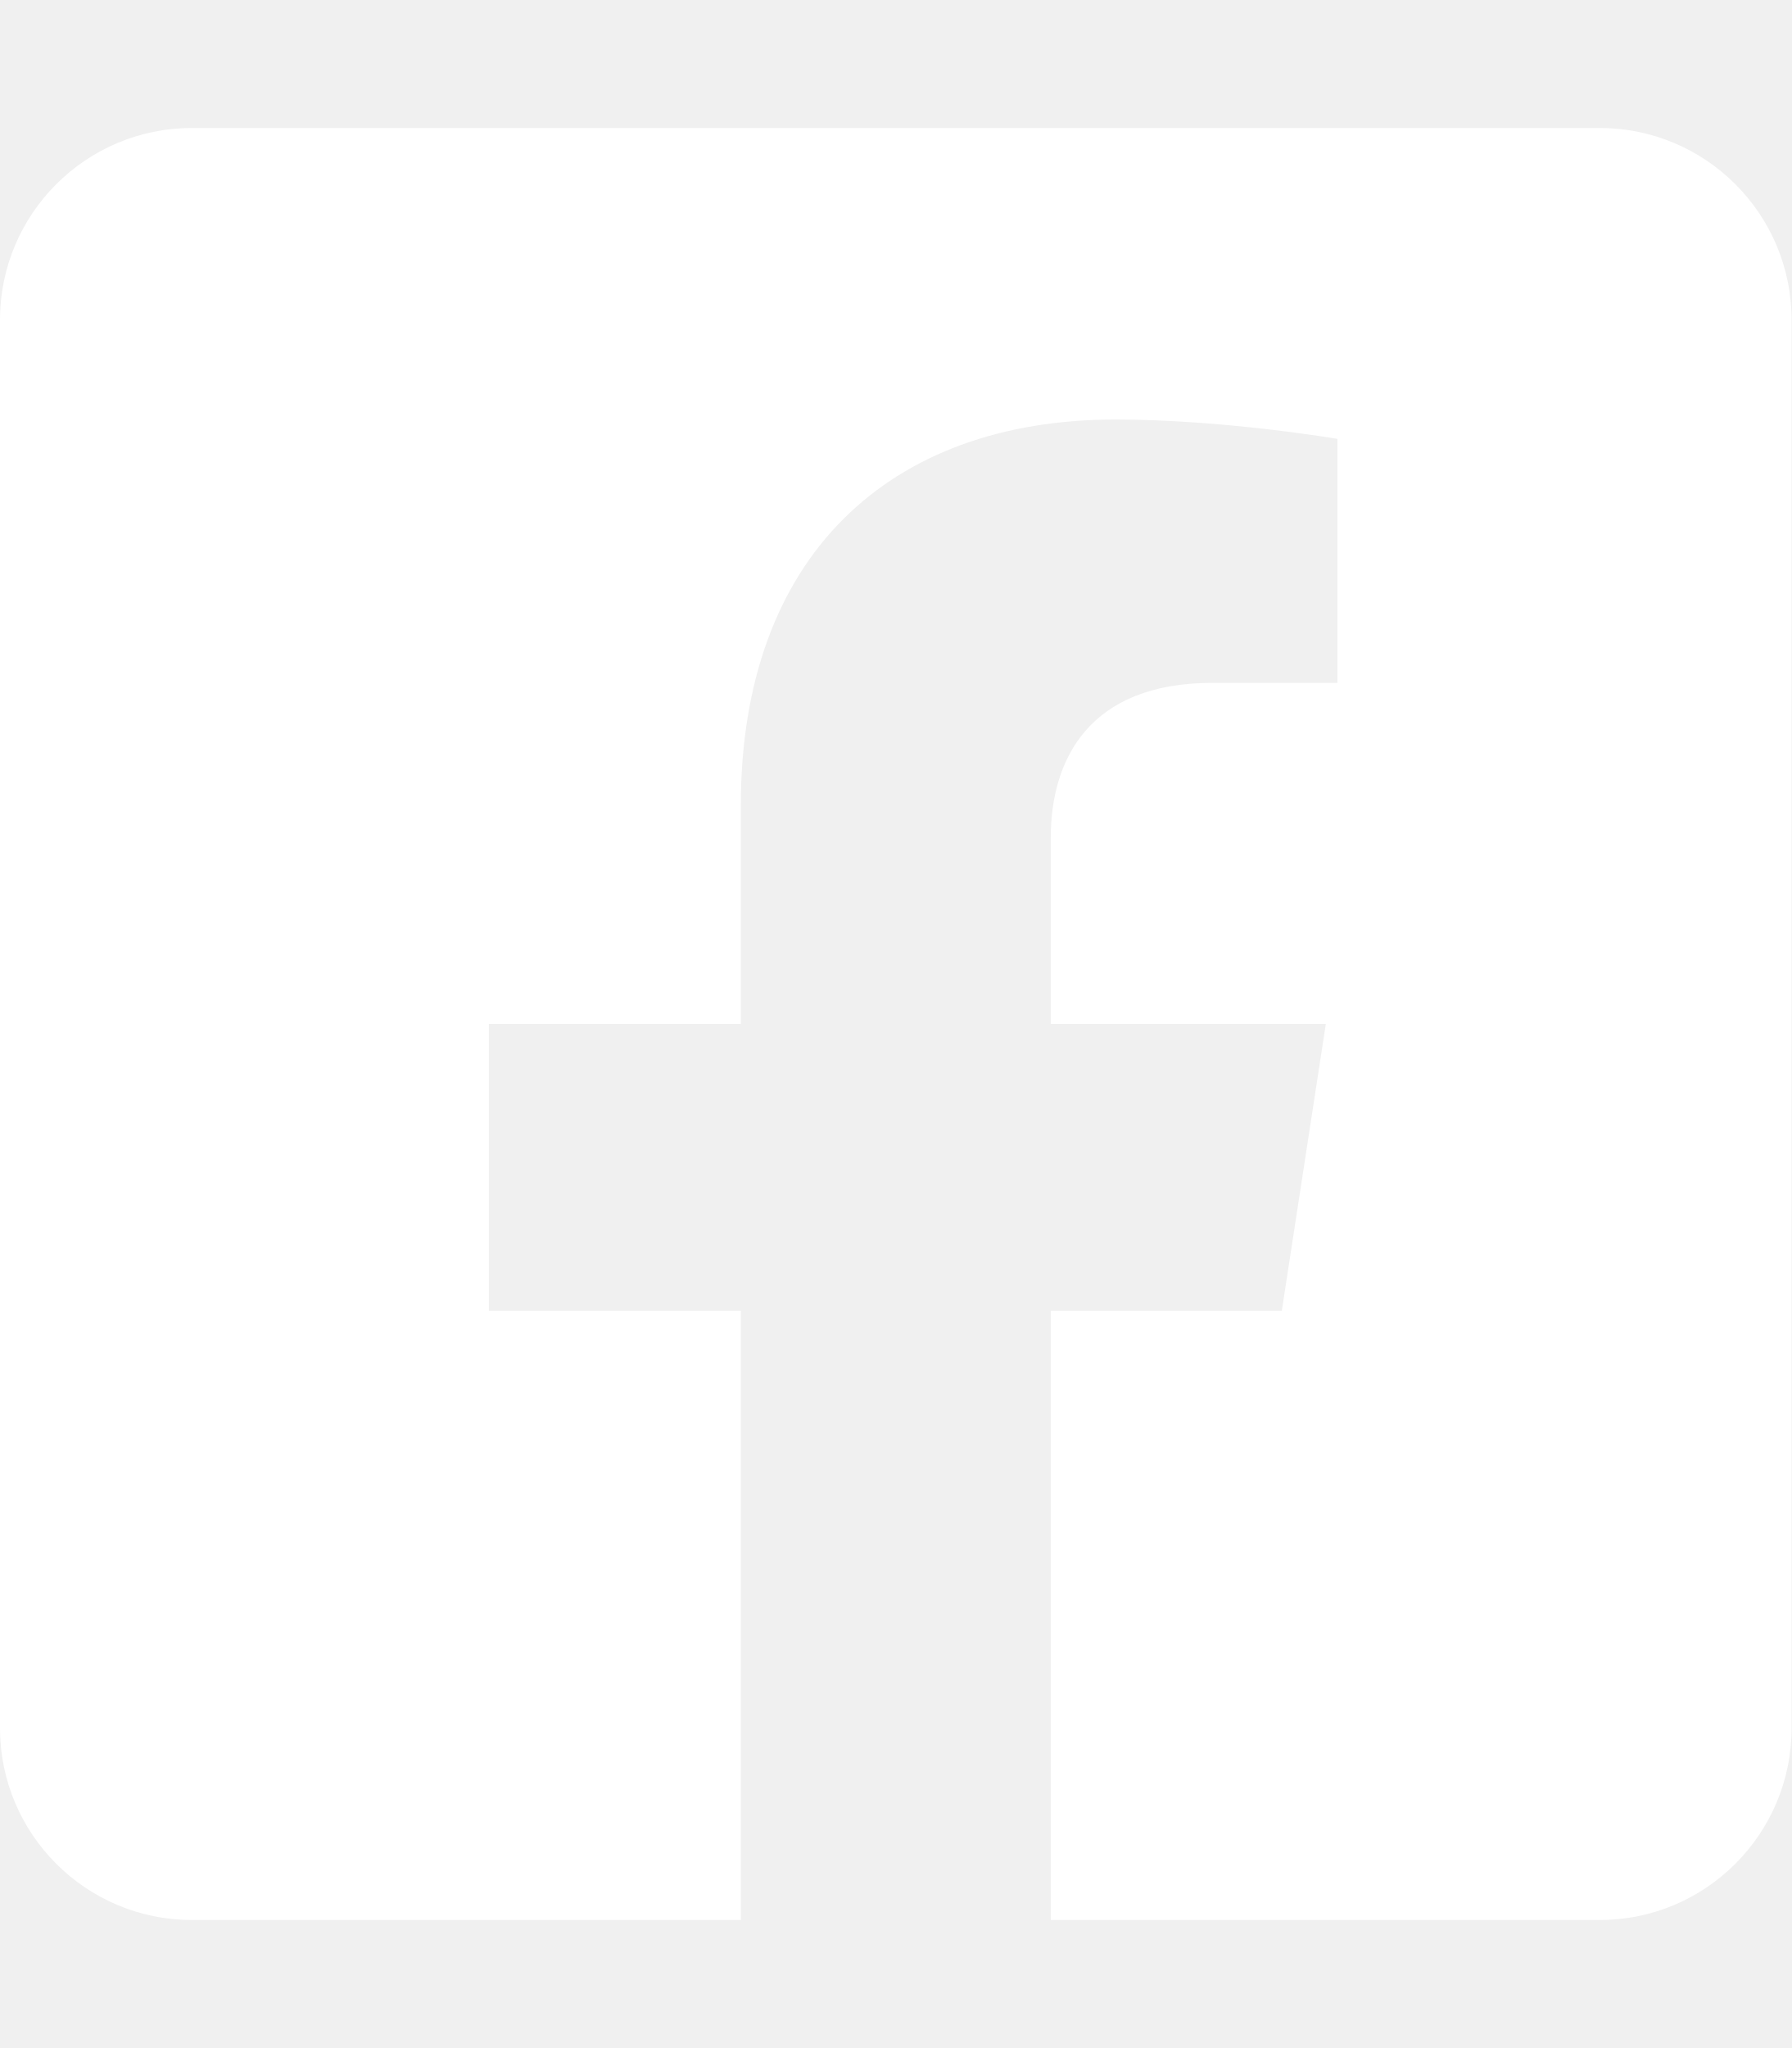
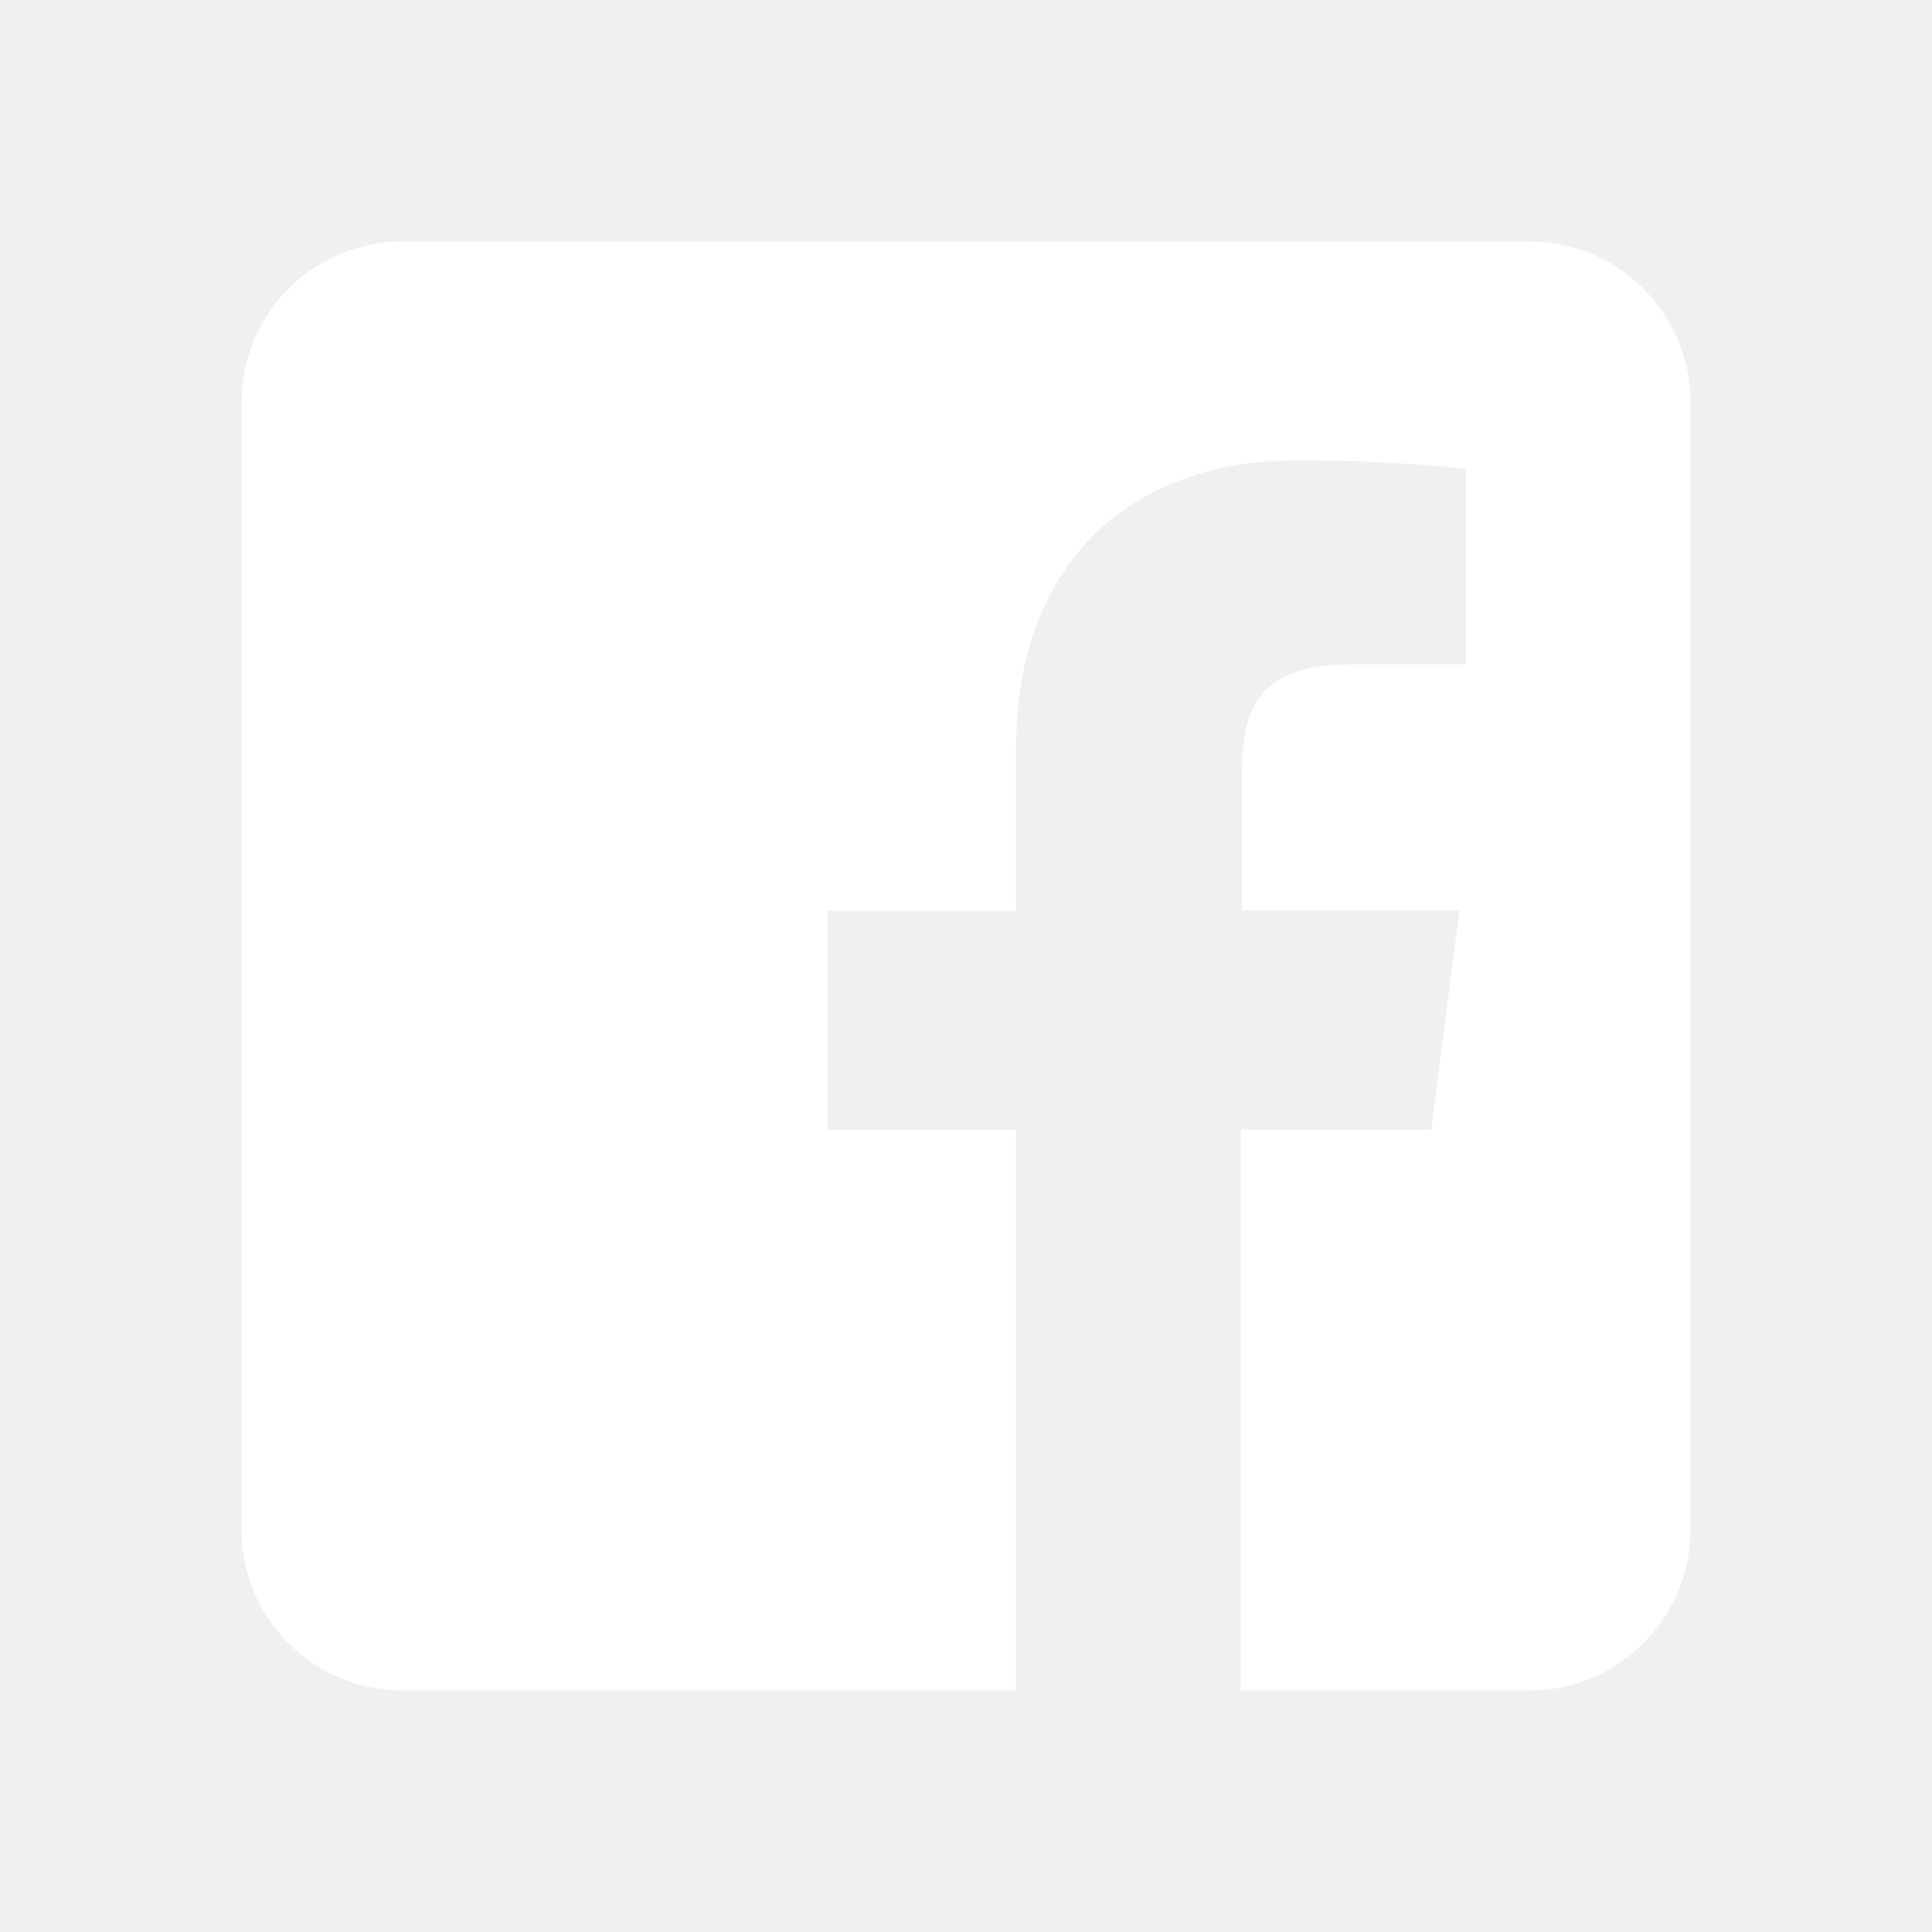
- <svg xmlns="http://www.w3.org/2000/svg" height="1em" viewBox="0 0 448 512">
+ <svg xmlns="http://www.w3.org/2000/svg" x="0px" y="0px" width="100" height="100" viewBox="0 0 24 24">
  <style>svg{fill:#ffffff}</style>
-   <path d="M400 32H48A48 48 0 0 0 0 80v352a48 48 0 0 0 48 48h137.25V327.69h-63V256h63v-54.64c0-62.15 37-96.48 93.67-96.48 27.14 0 55.52 4.84 55.52 4.84v61h-31.27c-30.81 0-40.42 19.12-40.42 38.73V256h68.78l-11 71.69h-57.78V480H400a48 48 0 0 0 48-48V80a48 48 0 0 0-48-48z" />
+   <path d="M19,3H5C3.895,3,3,3.895,3,5v14c0,1.105,0.895,2,2,2h7.621v-6.961h-2.343v-2.725h2.343V9.309 c0-2.324,1.421-3.591,3.495-3.591c0.699-0.002,1.397,0.034,2.092,0.105v2.43h-1.428c-1.13,0-1.35,0.534-1.35,1.322v1.735h2.7 l-0.351,2.725h-2.365V21H19c1.105,0,2-0.895,2-2V5C21,3.895,20.105,3,19,3z" />
</svg>
